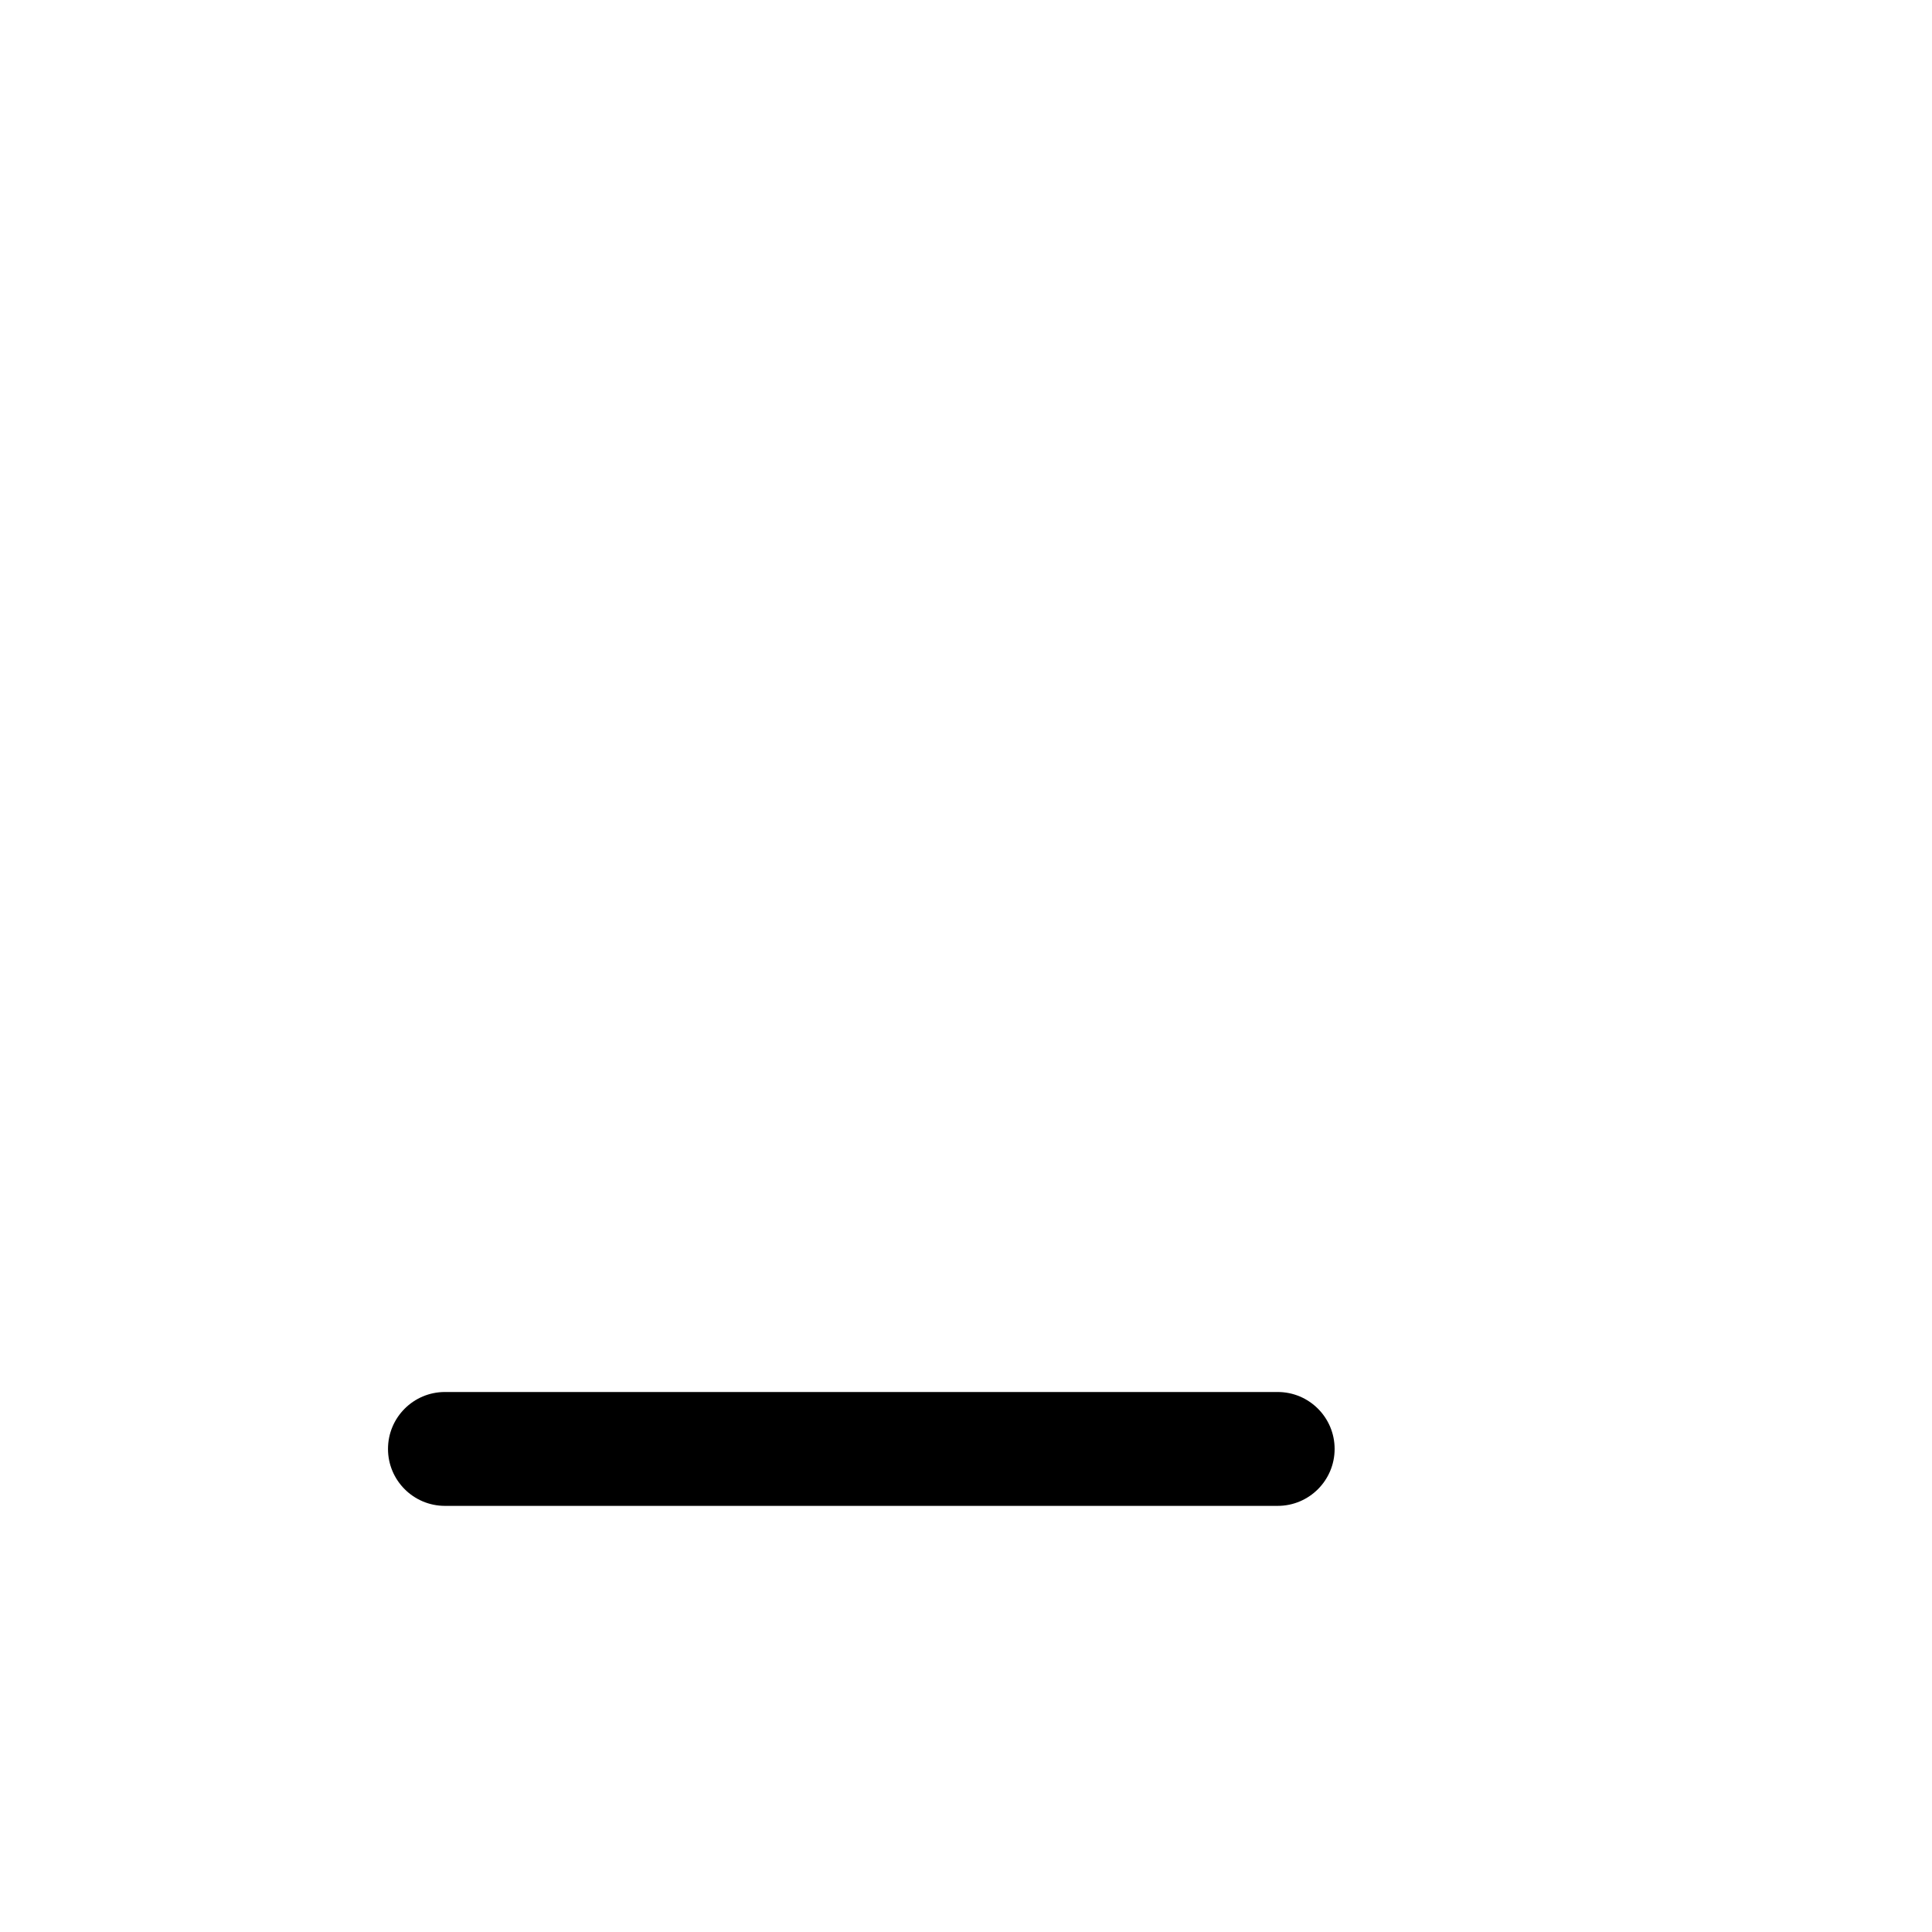
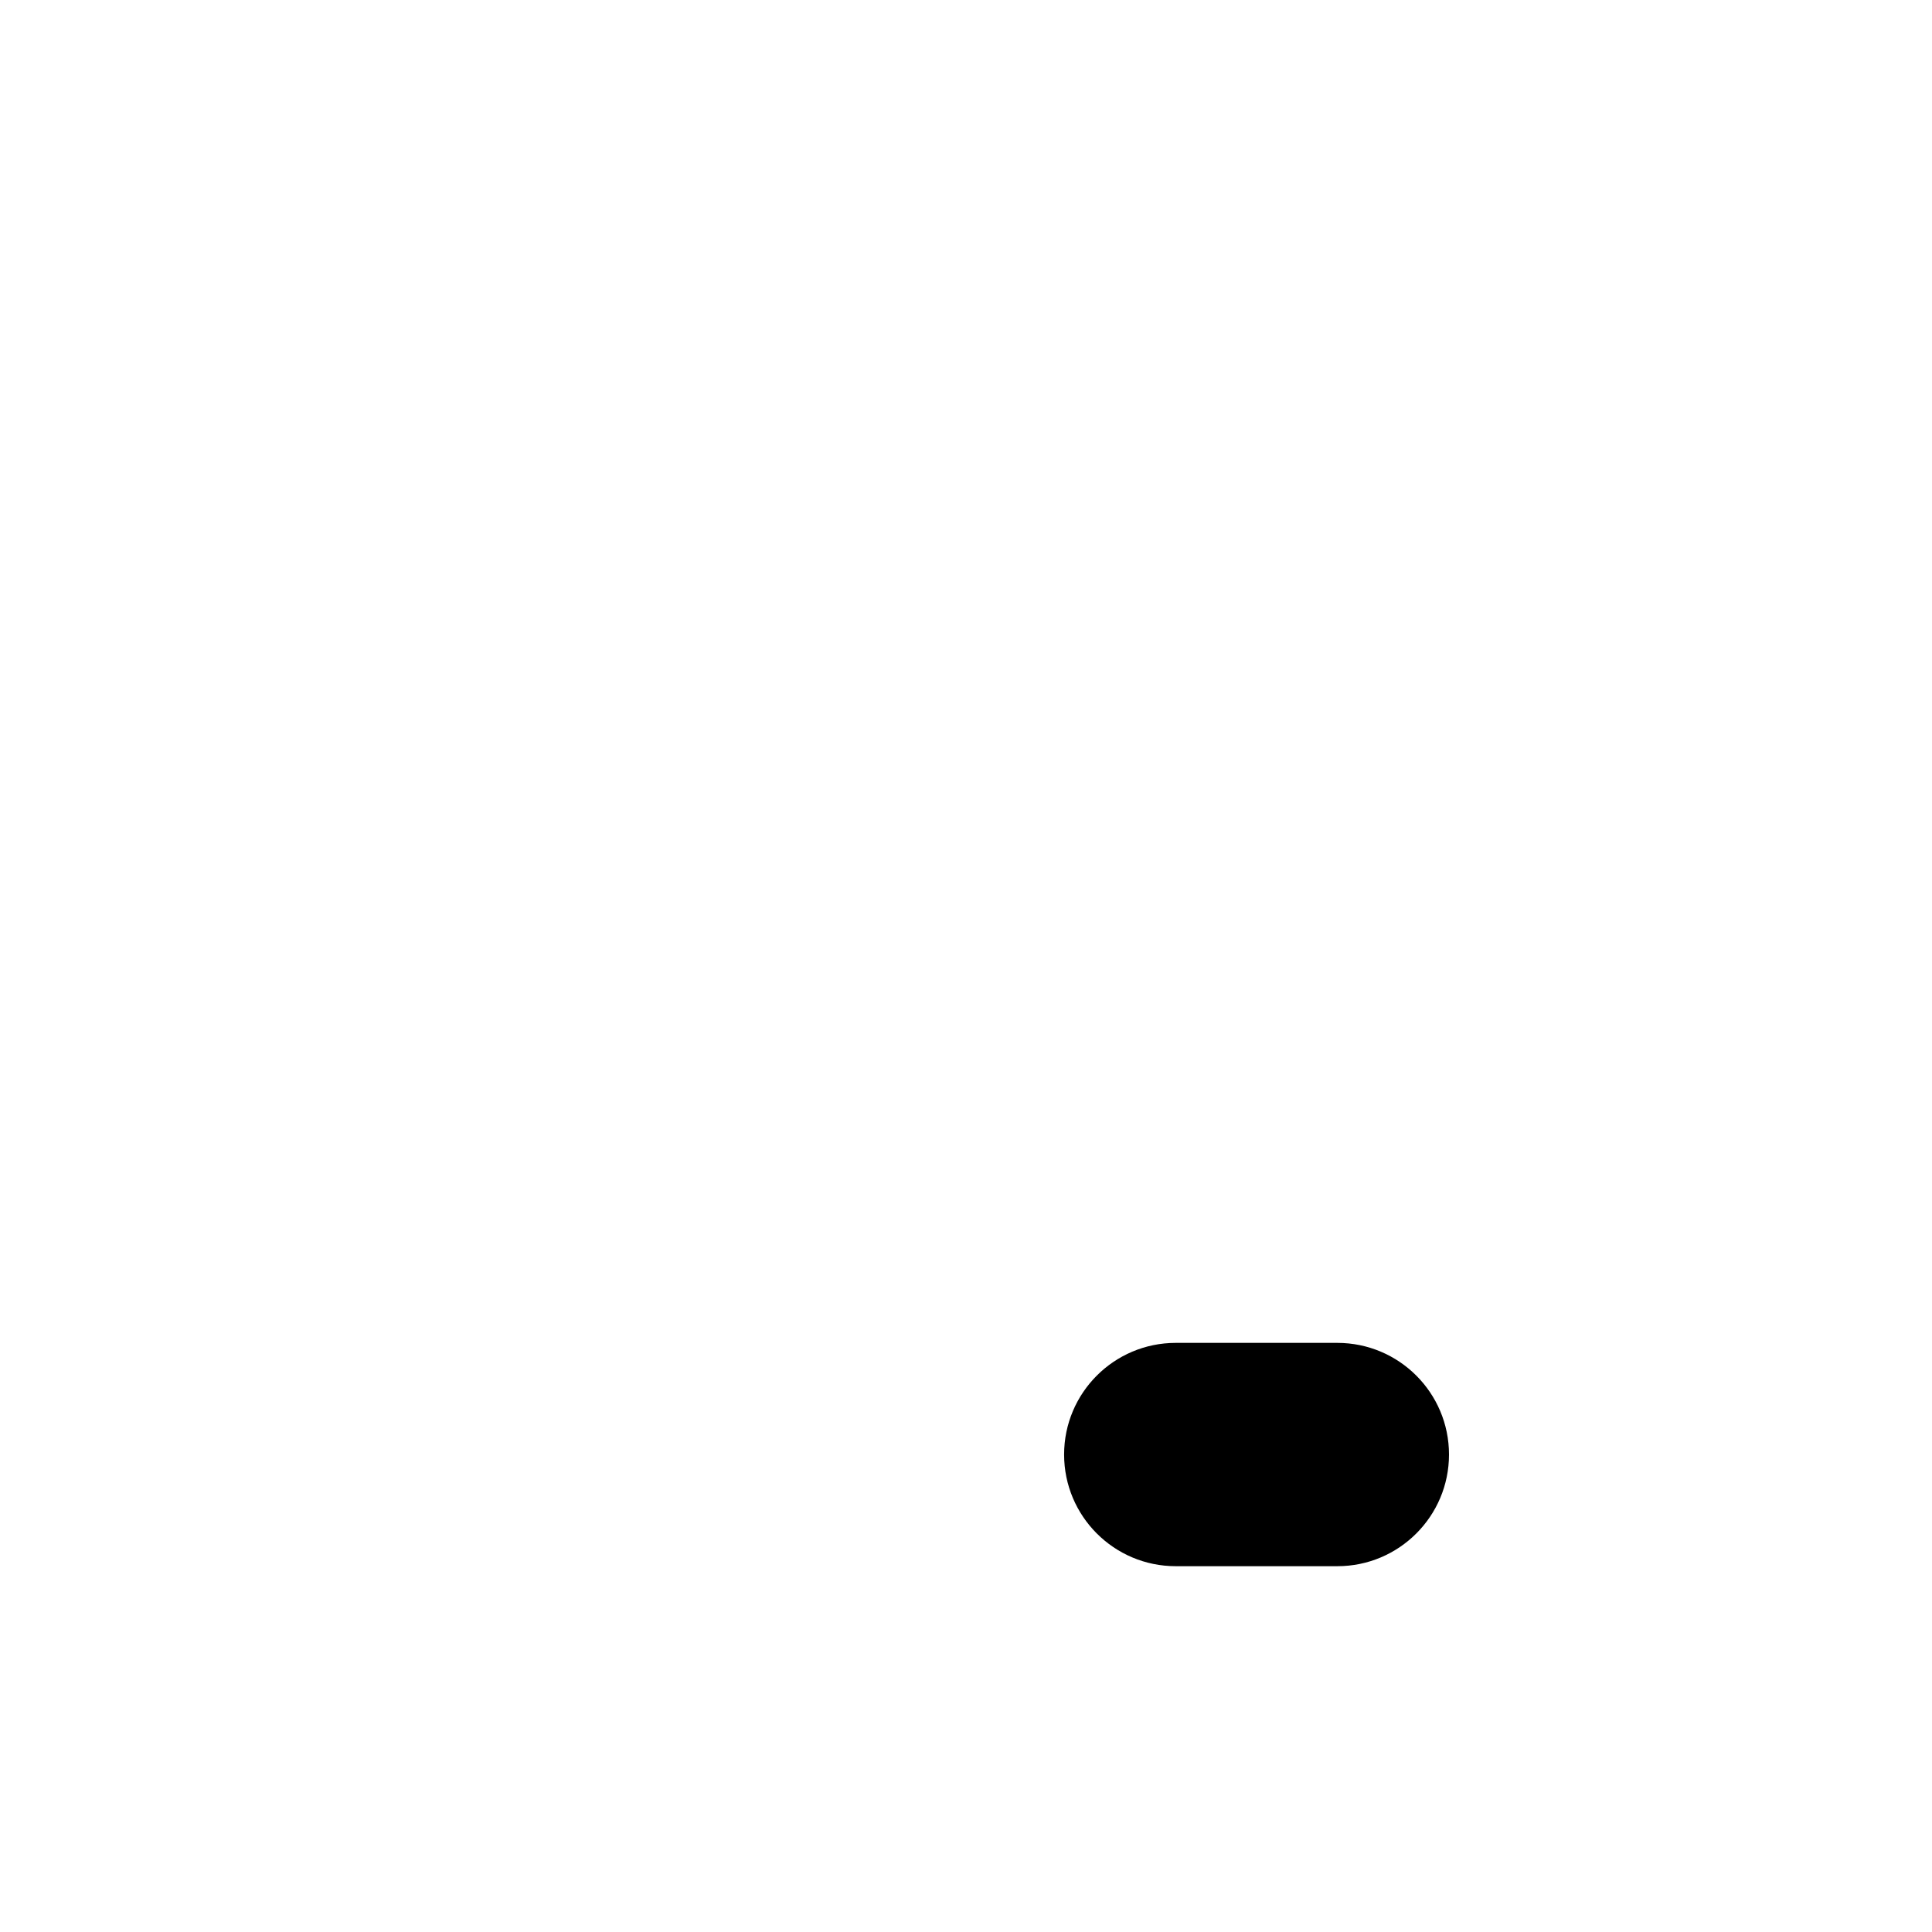
<svg xmlns="http://www.w3.org/2000/svg" version="1.1" x="0px" y="0px" viewBox="0 0 1024 1024" style="enable-background:new 0 0 1024 1024;" xml:space="preserve">
  <g>
</g>
-   <g id="Layer_11">
-     <path d="M677.202,798.14H235.823c-16.665,0-30.175-13.51-30.175-30.175v-0   c0-16.665,13.51-30.175,30.175-30.175h441.379c16.665,0,30.175,13.51,30.175,30.175   v0C707.377,784.63,693.867,798.14,677.202,798.14z" />
+   <g id="_x33___x2013__Layer">
+     <path d="M708.82,830.116h-85.641c-32.684,0-59.18-26.496-59.18-59.18v-0   c0-32.684,26.496-59.18,59.18-59.18h85.641c32.684,0,59.18,26.496,59.18,59.18   v0C768,803.62,741.504,830.116,708.82,830.116z" />
  </g>
</svg>
